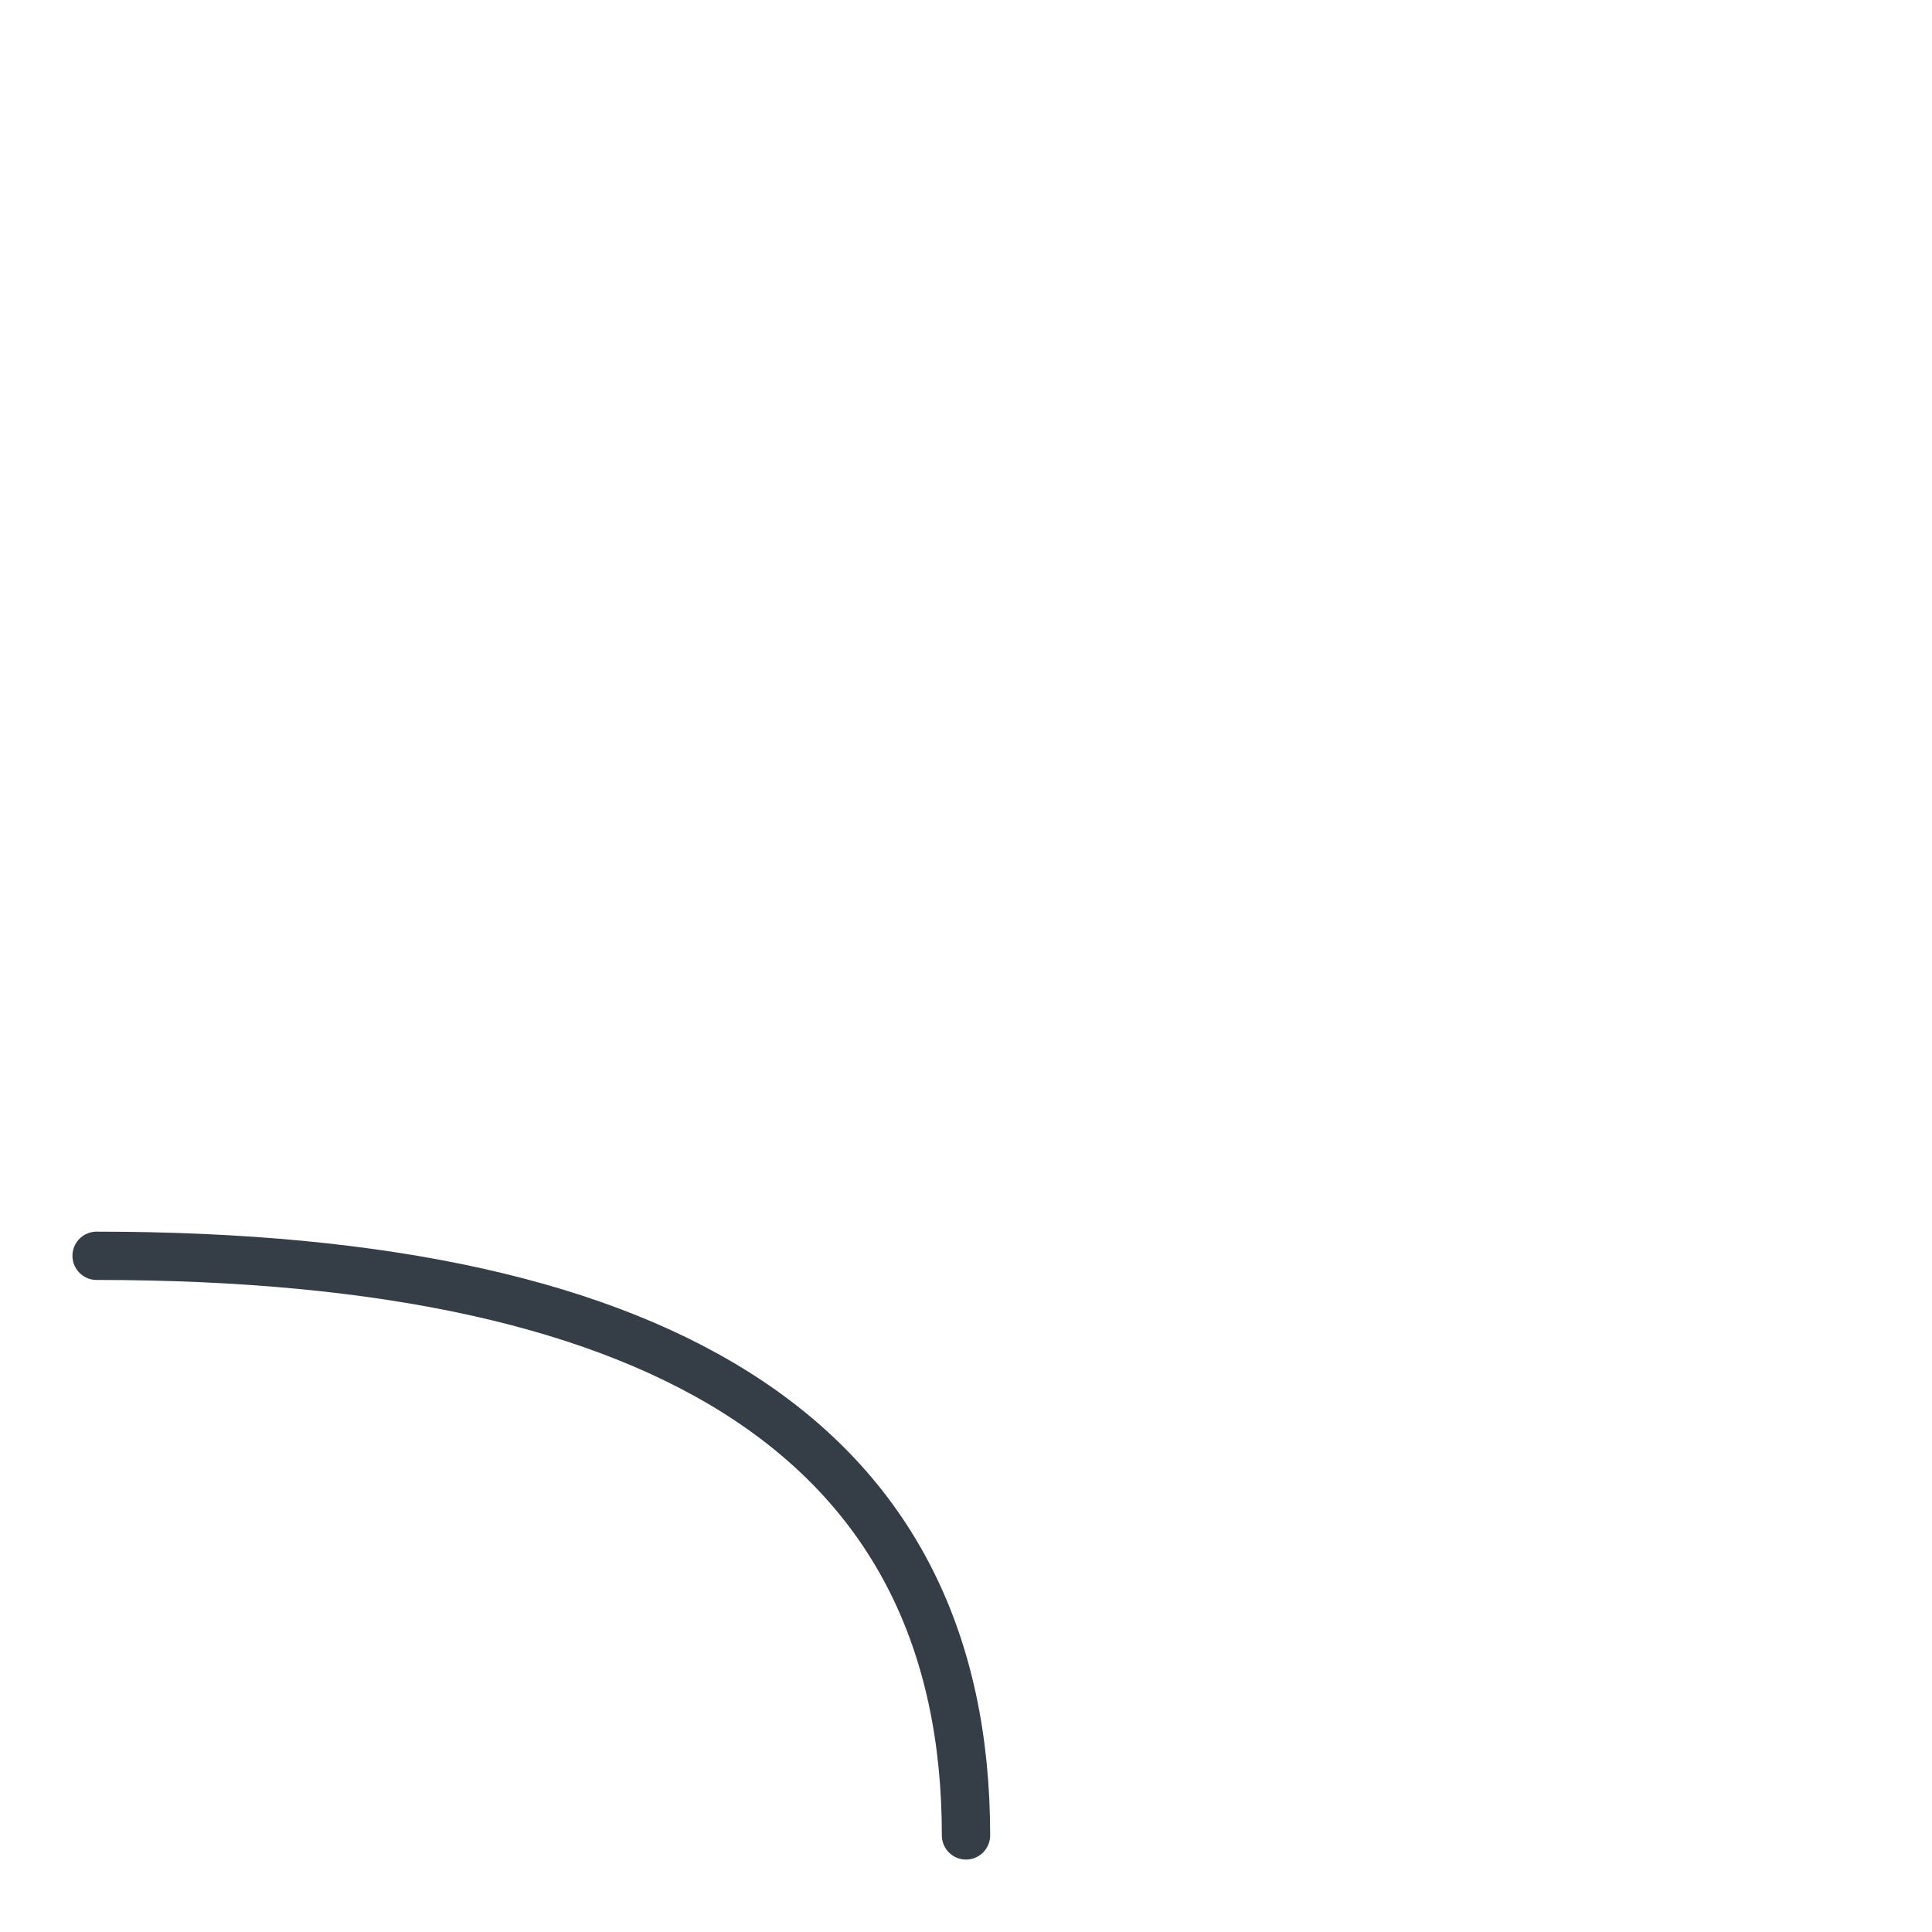
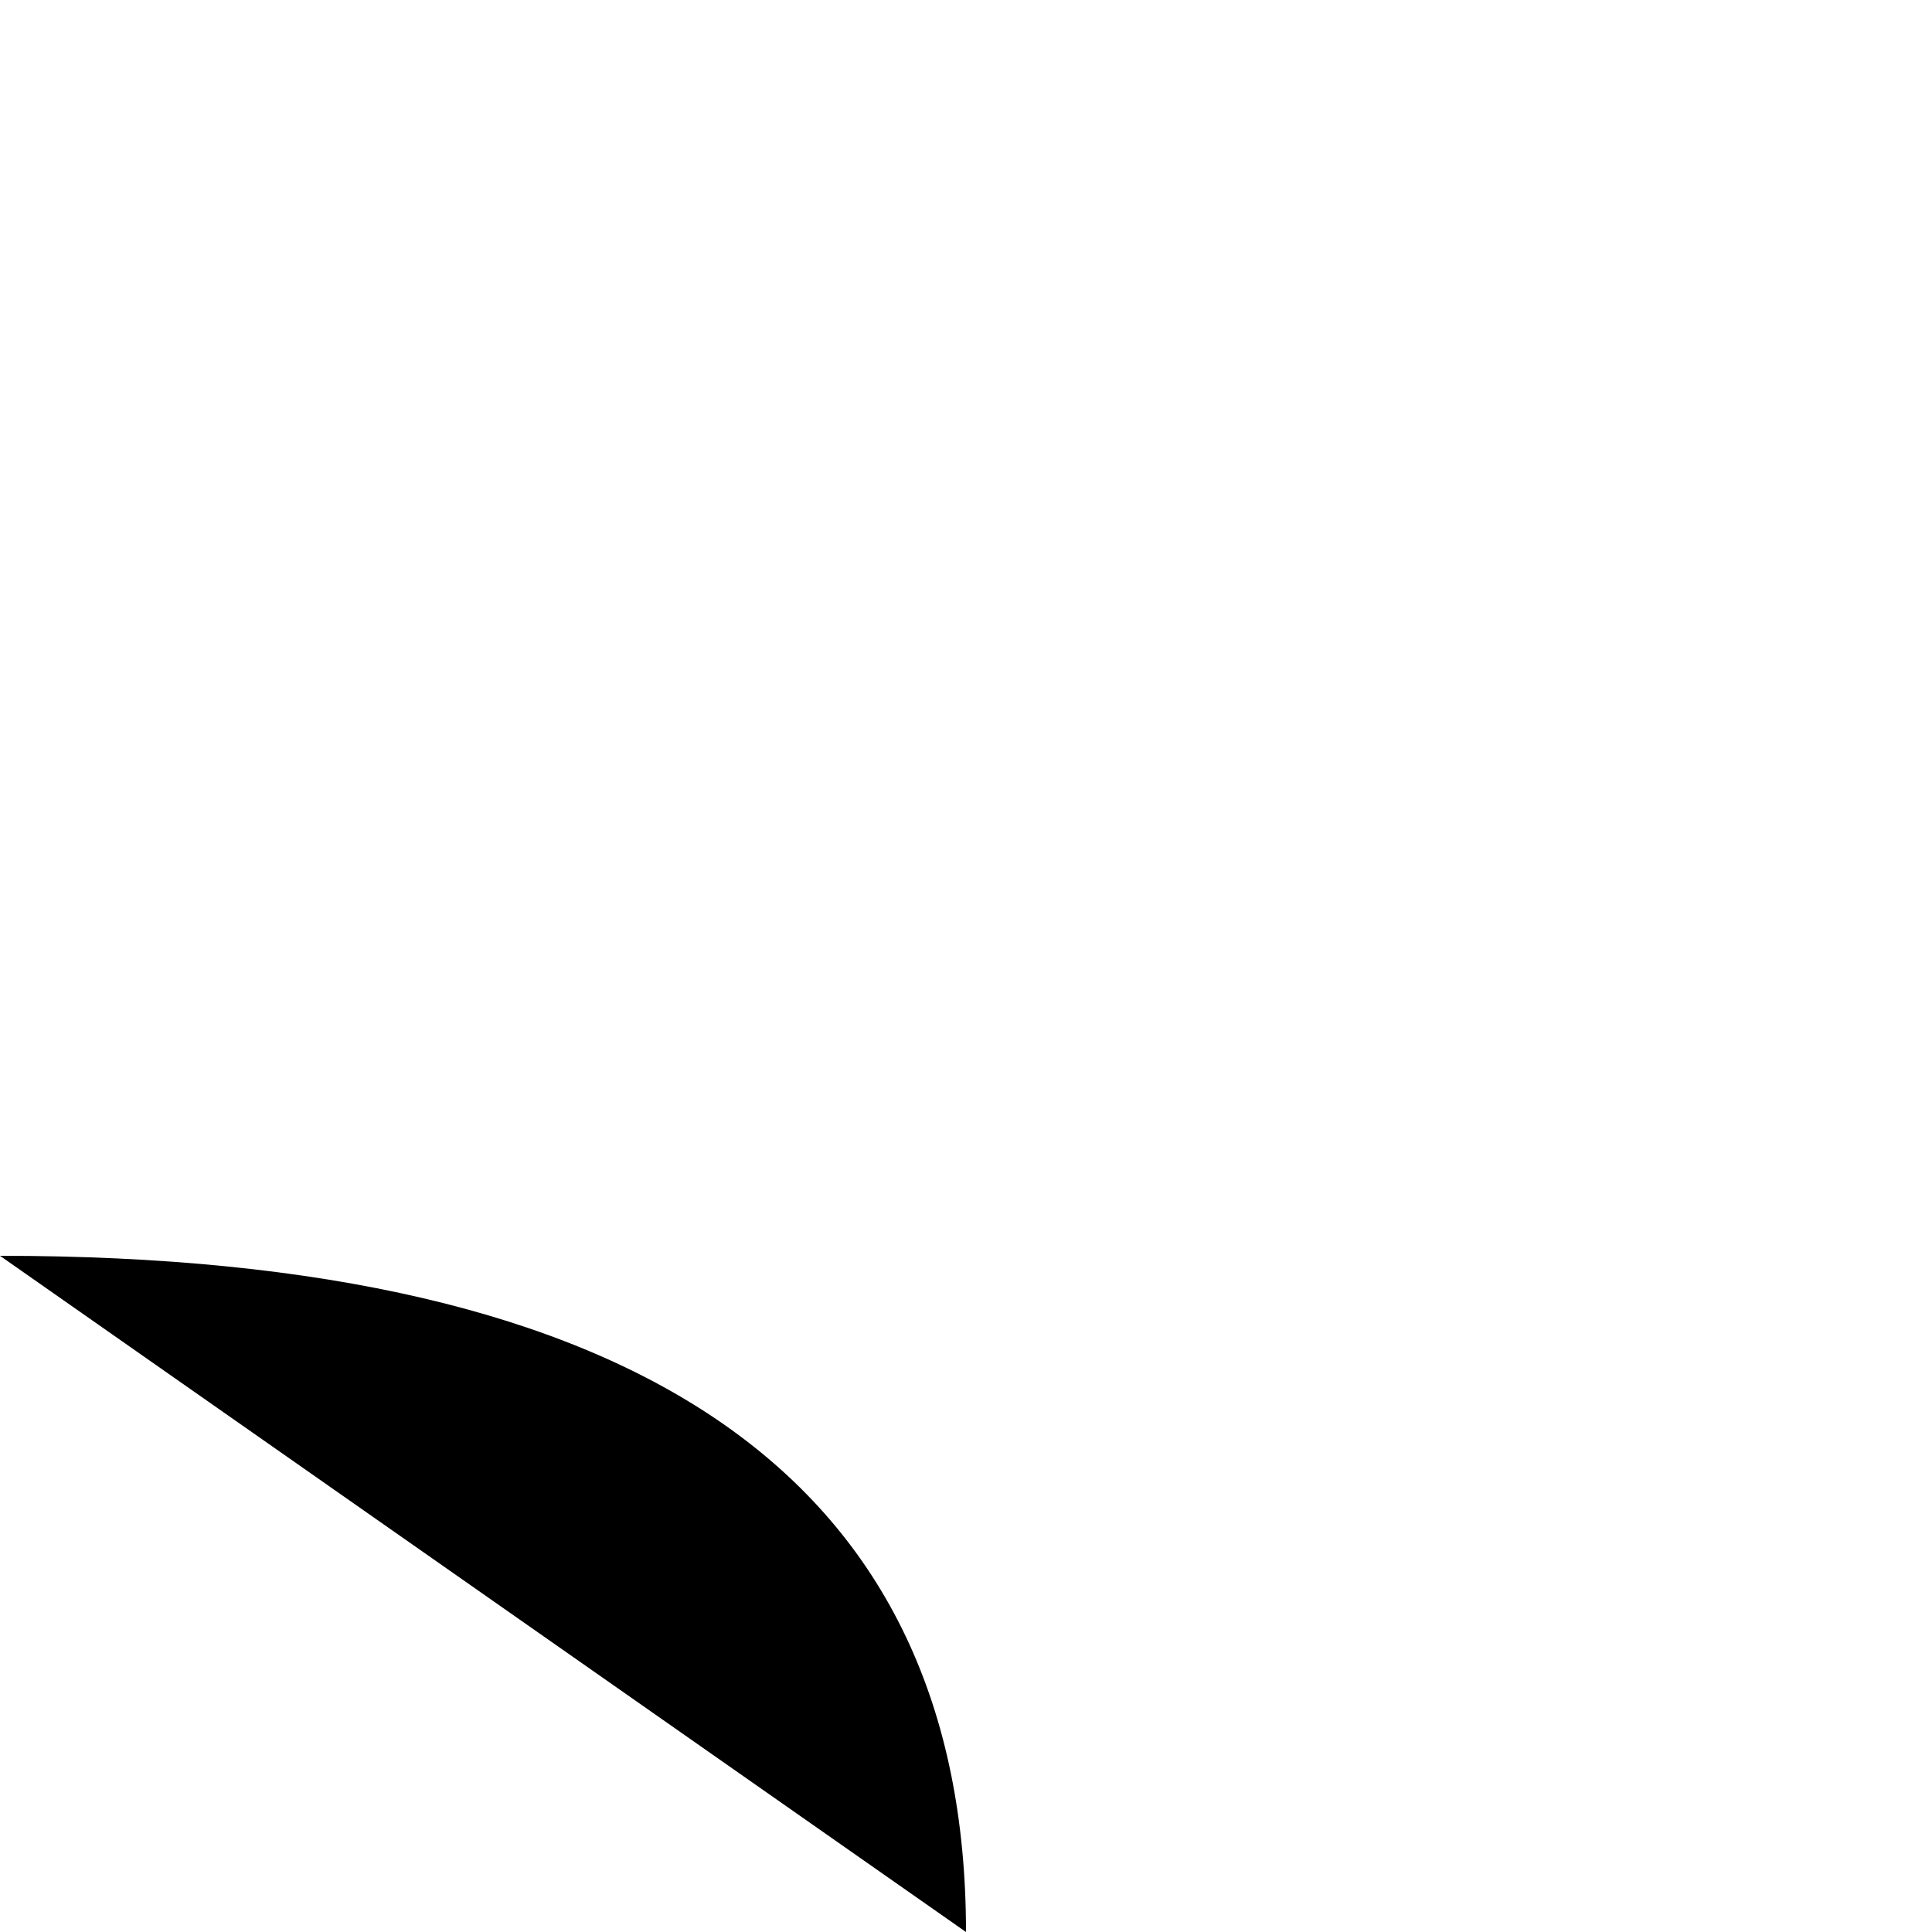
<svg xmlns="http://www.w3.org/2000/svg" version="1.1" width="100px" height="100px" viewBox="0 0 100 100">
-   <style type="text/css">
-         .arrow{
-             stroke: hsl(212, 14%, 24%);
-             stroke-width: 2.5px;
-             stroke-linecap: round;
-             fill: none;
-         }
-     </style>
-   <path vector-effect="non-scaling-stroke" shape-rendering="crisp edges" class="arrow" d="         M 50,95         Q 50,65 5,65     " />
+   <path vector-effect="non-scaling-stroke" shape-rendering="crisp edges" class="arrow-line" d="         M 50,100         Q 50,65 0,65     " />
</svg>
